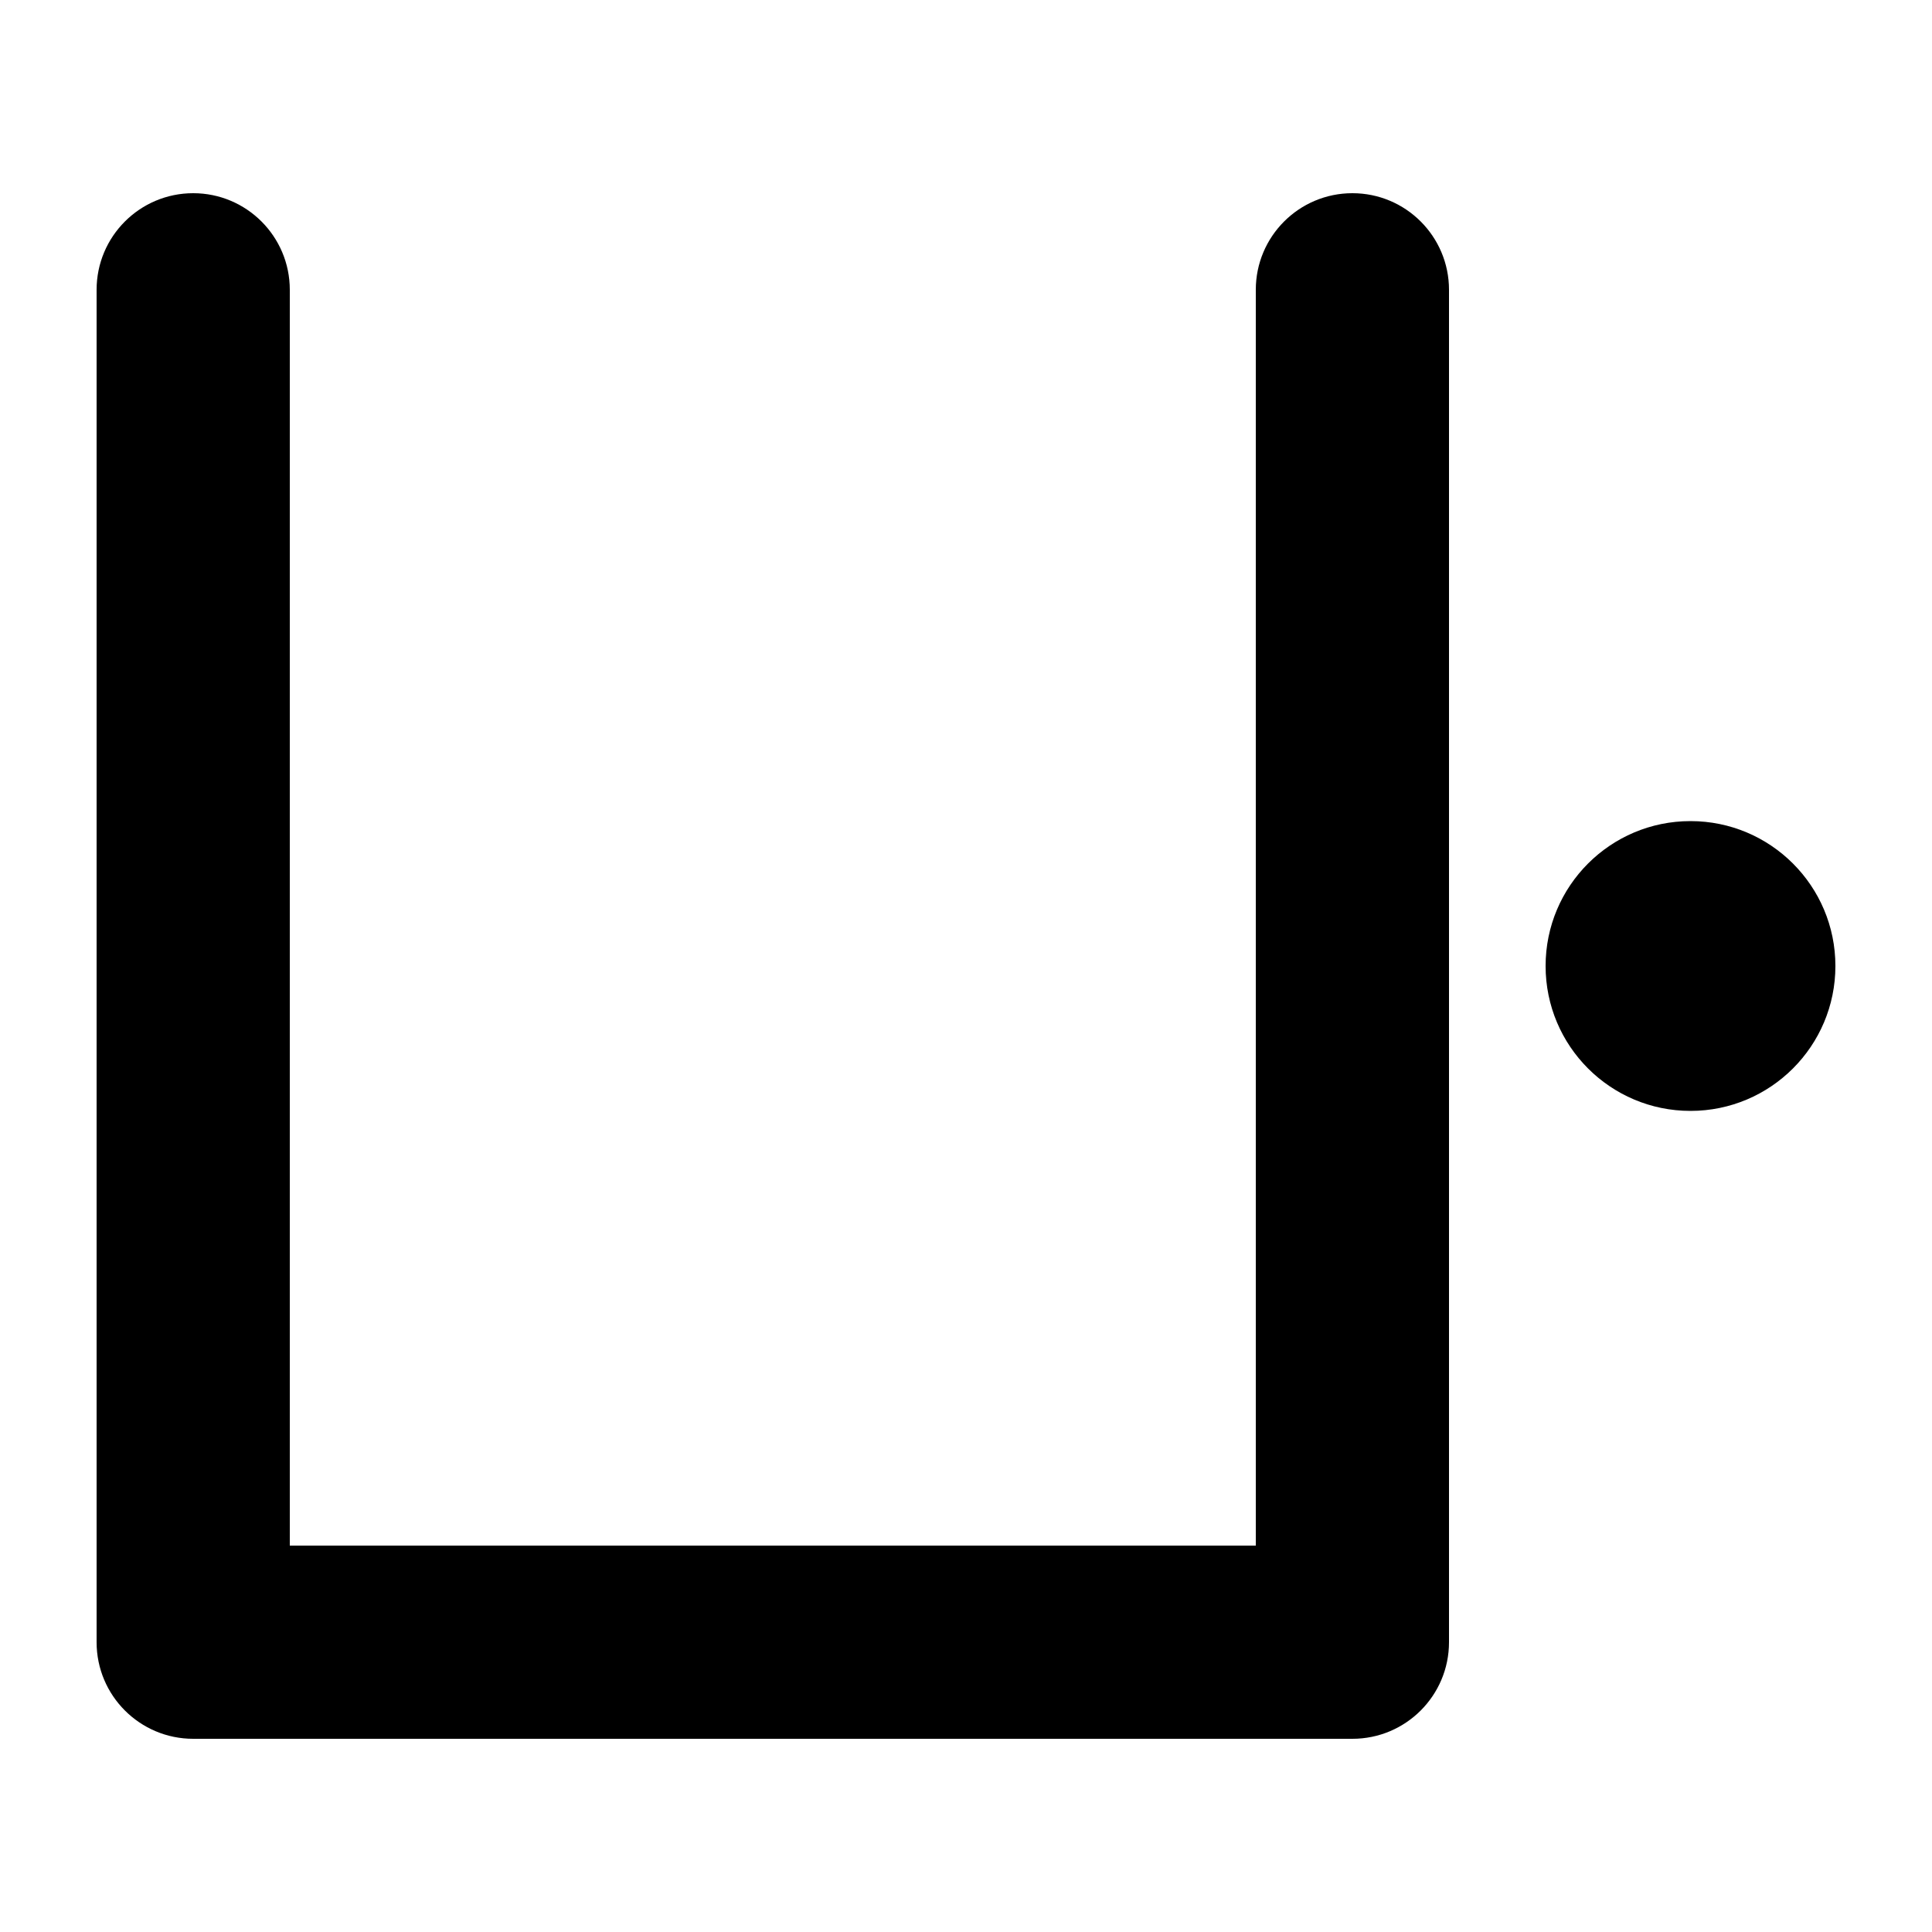
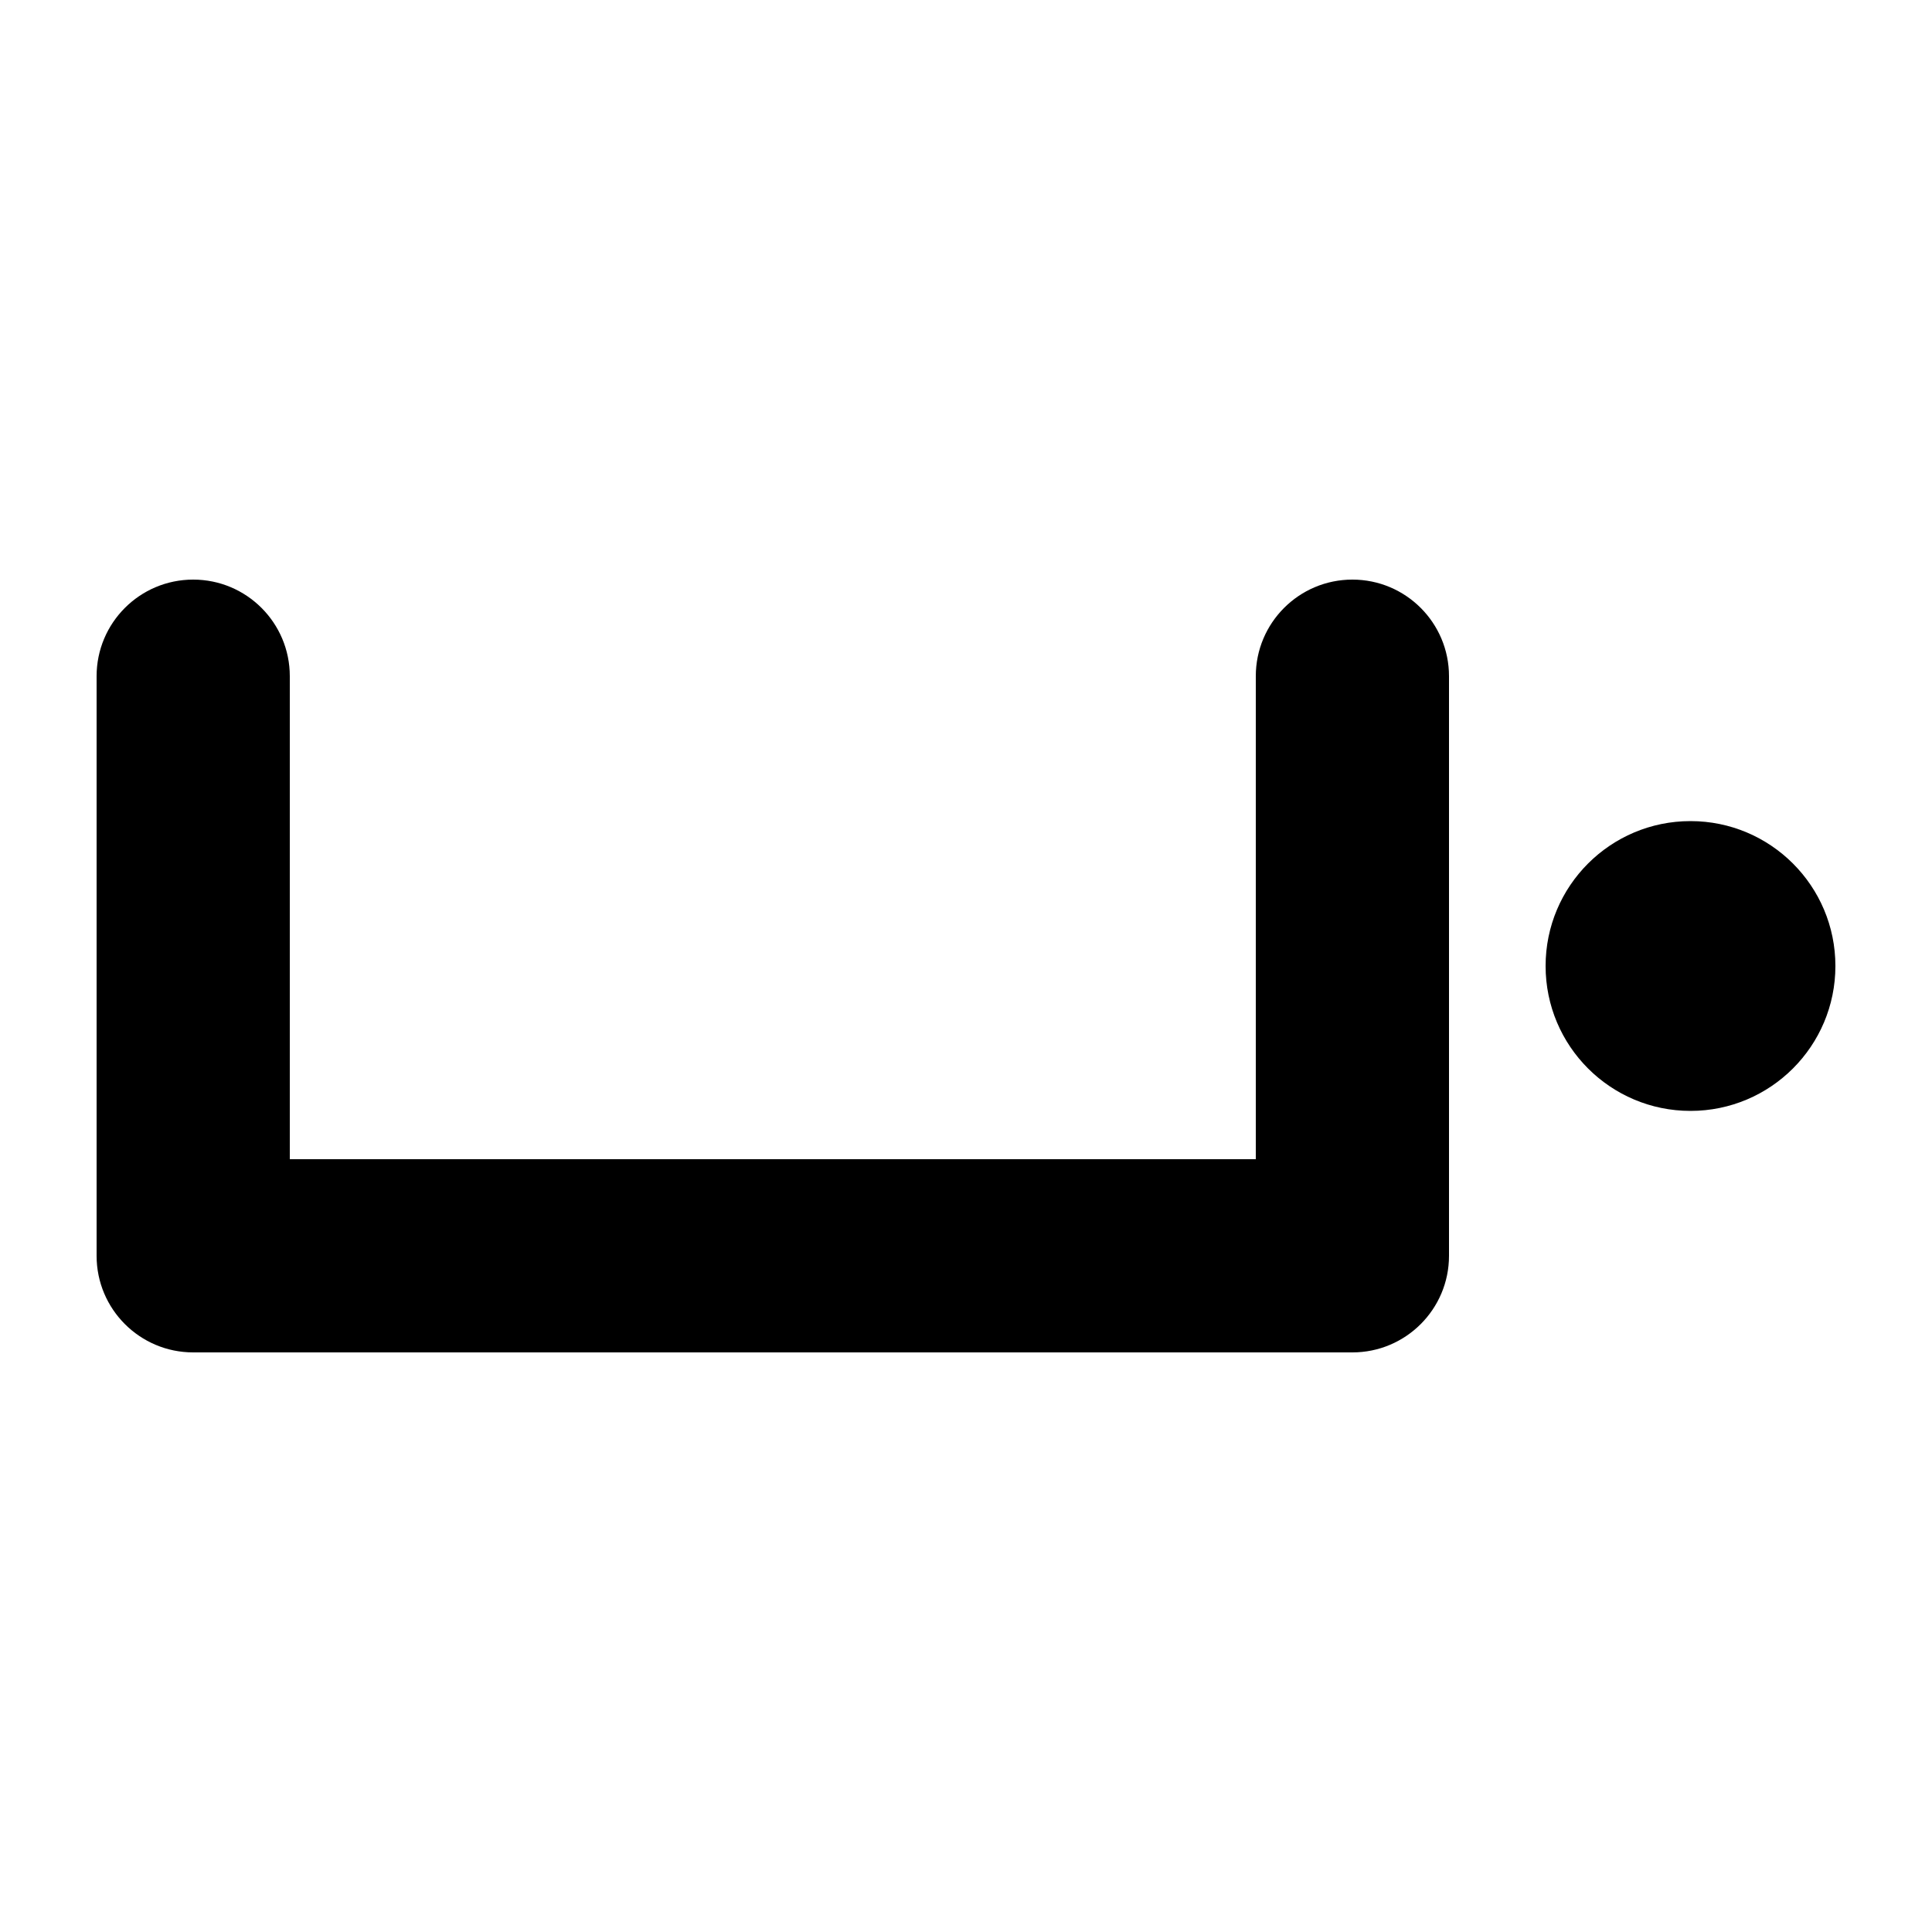
<svg xmlns="http://www.w3.org/2000/svg" width="1000" height="1000" viewBox="0 0 1000 1000" fill="none">
  <g id="F1952&#09;POKA">
    <rect width="1000" height="1000" fill="white" />
    <g id="Vector">
-       <path fill-rule="evenodd" clip-rule="evenodd" d="M100 100C127.614 100 150 122.386 150 150V800H650V150C650 122.386 672.386 100 700 100C727.614 100 750 122.386 750 150V850C750 877.614 727.614 900 700 900H100C72.386 900 50 877.614 50 850V150C50 122.386 72.386 100 100 100Z" fill="black" />
      <path d="M950 500C950 541.421 916.421 575 875 575C833.579 575 800 541.421 800 500C800 458.579 833.579 425 875 425C916.421 425 950 458.579 950 500Z" fill="black" />
+       <path fill-rule="evenodd" clip-rule="evenodd" d="M100 300C127.614 300 150 322.386 150 350V600H650V350C650 322.386 672.386 300 700 300C727.614 300 750 322.386 750 350V650C750 677.614 727.614 700 700 700H100C72.386 700 50 677.614 50 650V350C50 322.386 72.386 300 100 300Z" fill="black" />
    </g>
  </g>
</svg>
